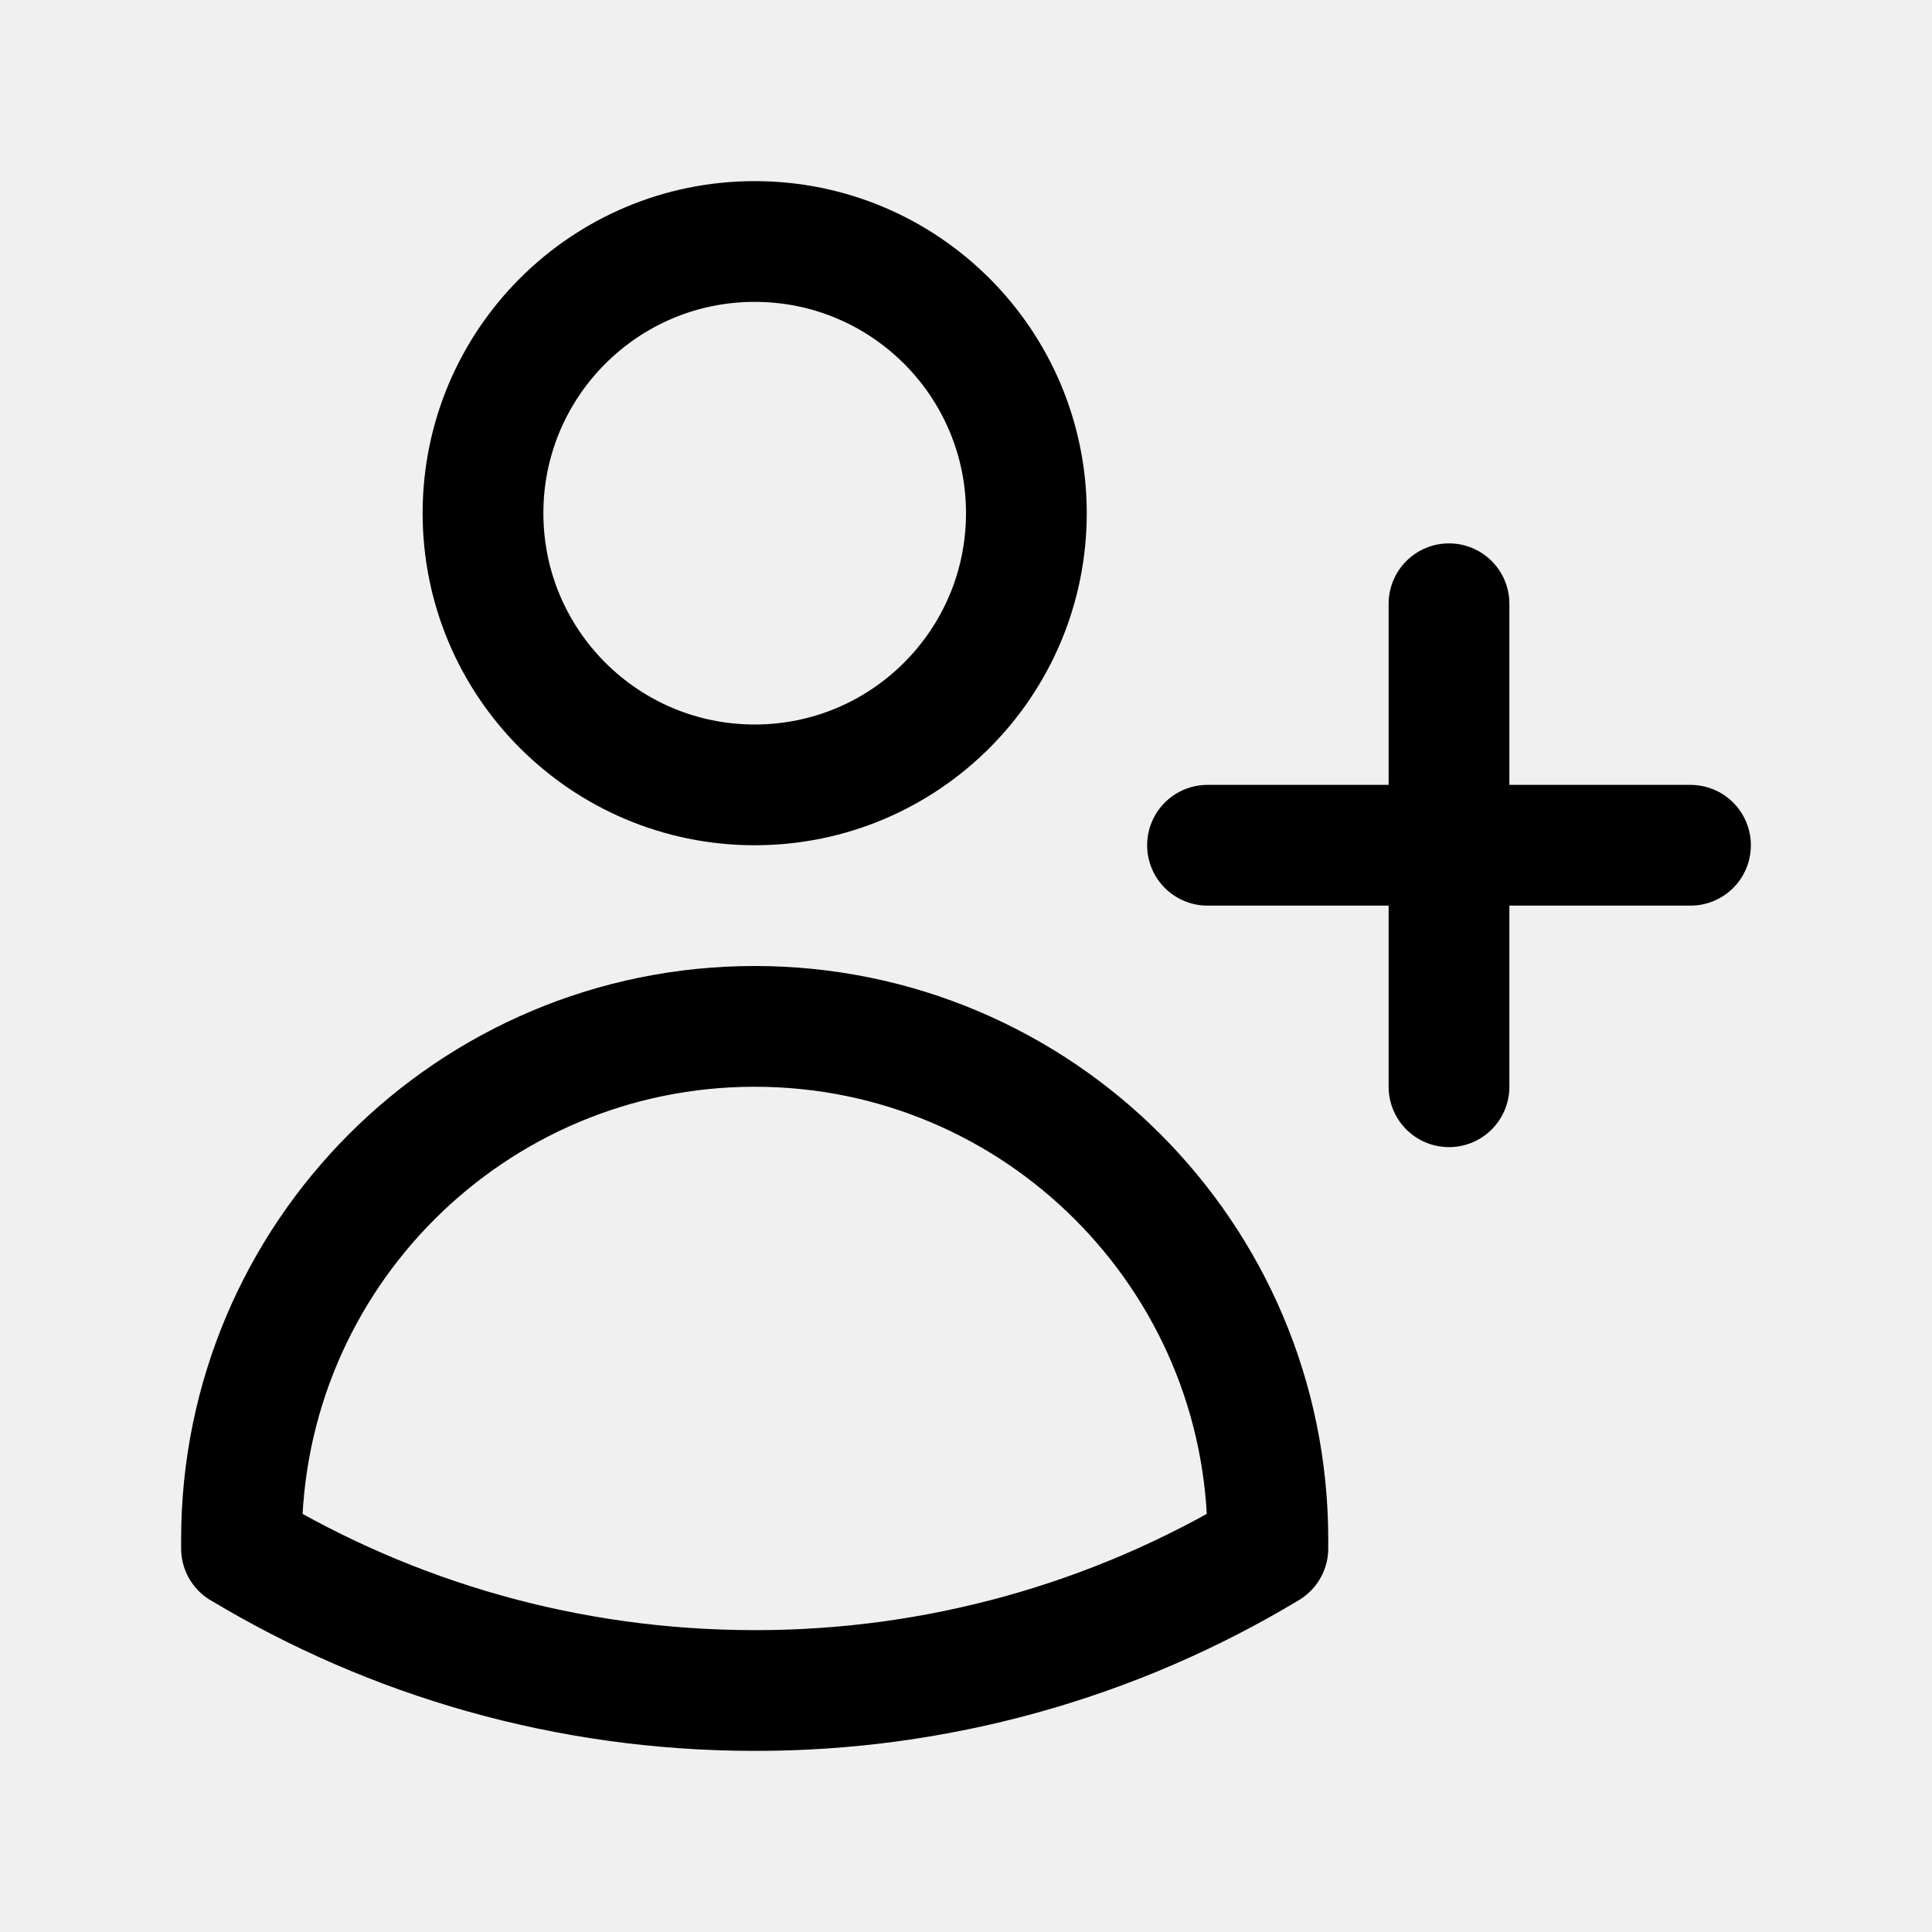
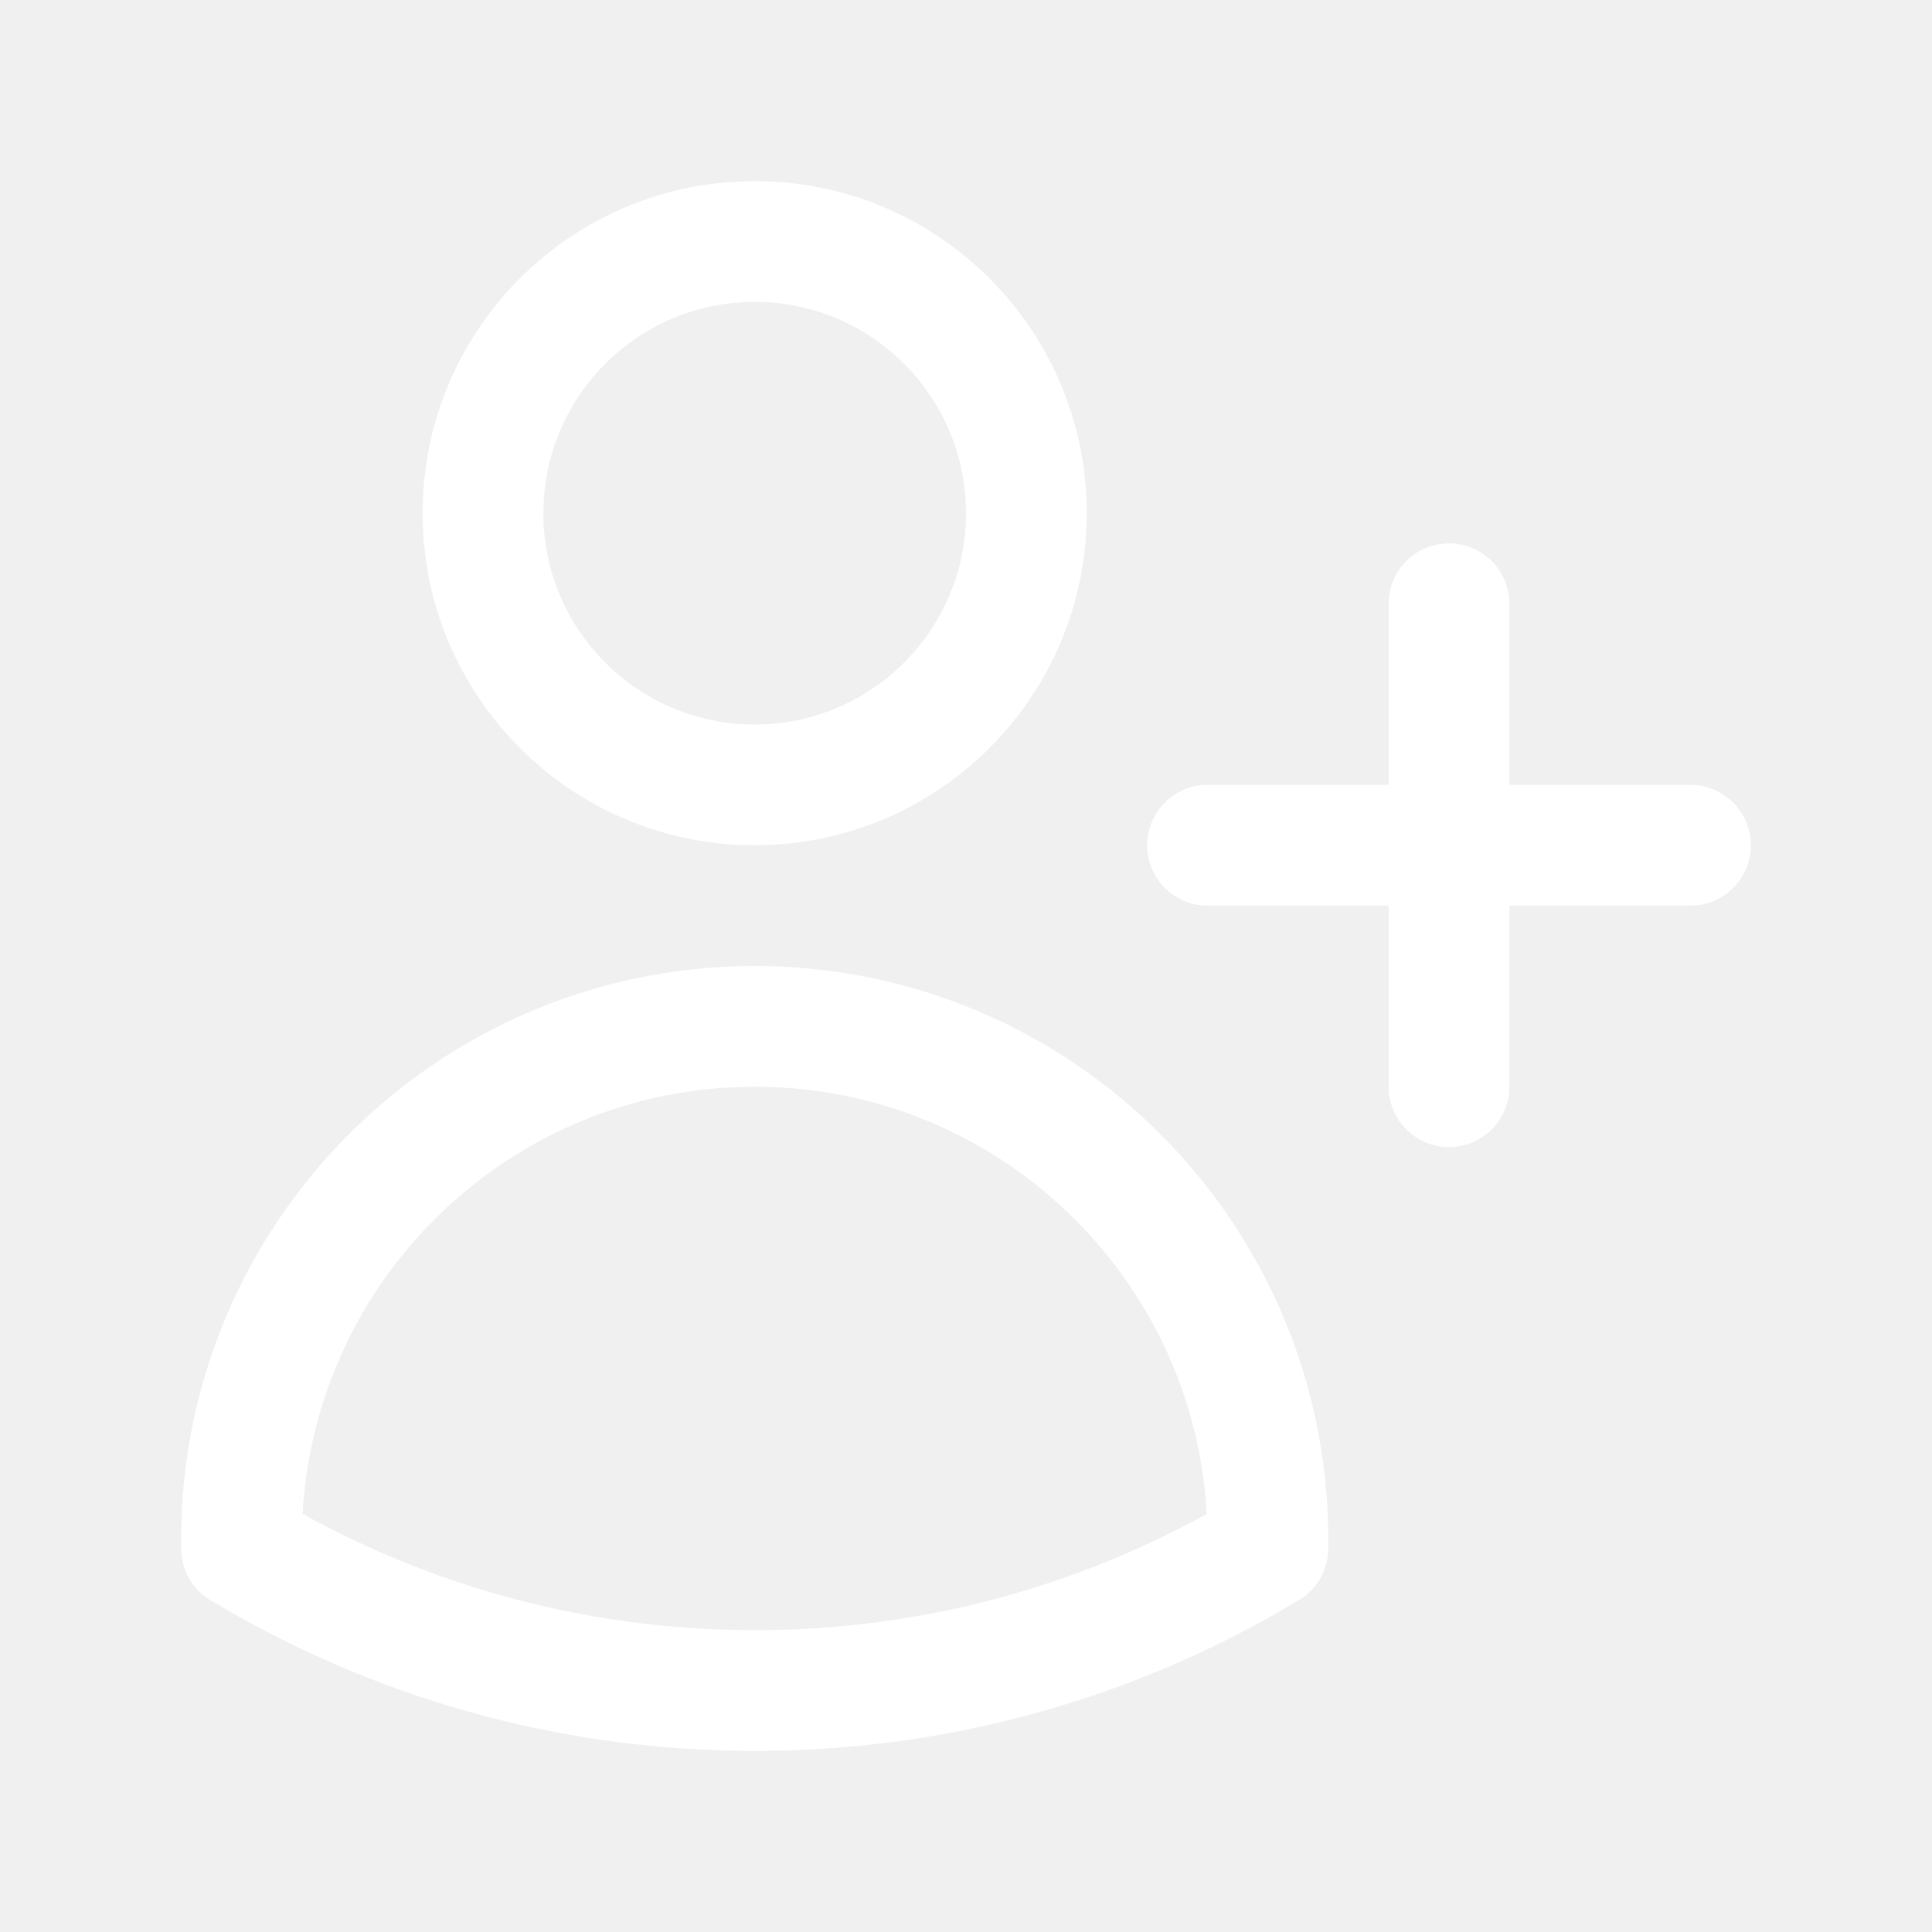
- <svg xmlns="http://www.w3.org/2000/svg" fill="none" viewBox="0 0 24 24" stroke-width="1.5" stroke="currentColor" class="size-6">
+ <svg xmlns="http://www.w3.org/2000/svg" fill="none" viewBox="0 0 24 24" stroke-width="1.5" stroke="#FFF" class="size-6">
  <path stroke-linecap="round" stroke-linejoin="round" d="M18 7.5v3m0 0v3m0-3h3m-3 0h-3m-2.25-4.125a3.375 3.375 0 1 1-6.75 0 3.375 3.375 0 0 1 6.75 0ZM3 19.235v-.11a6.375 6.375 0 0 1 12.75 0v.109A12.318 12.318 0 0 1 9.374 21c-2.331 0-4.512-.645-6.374-1.766Z" />
</svg>
